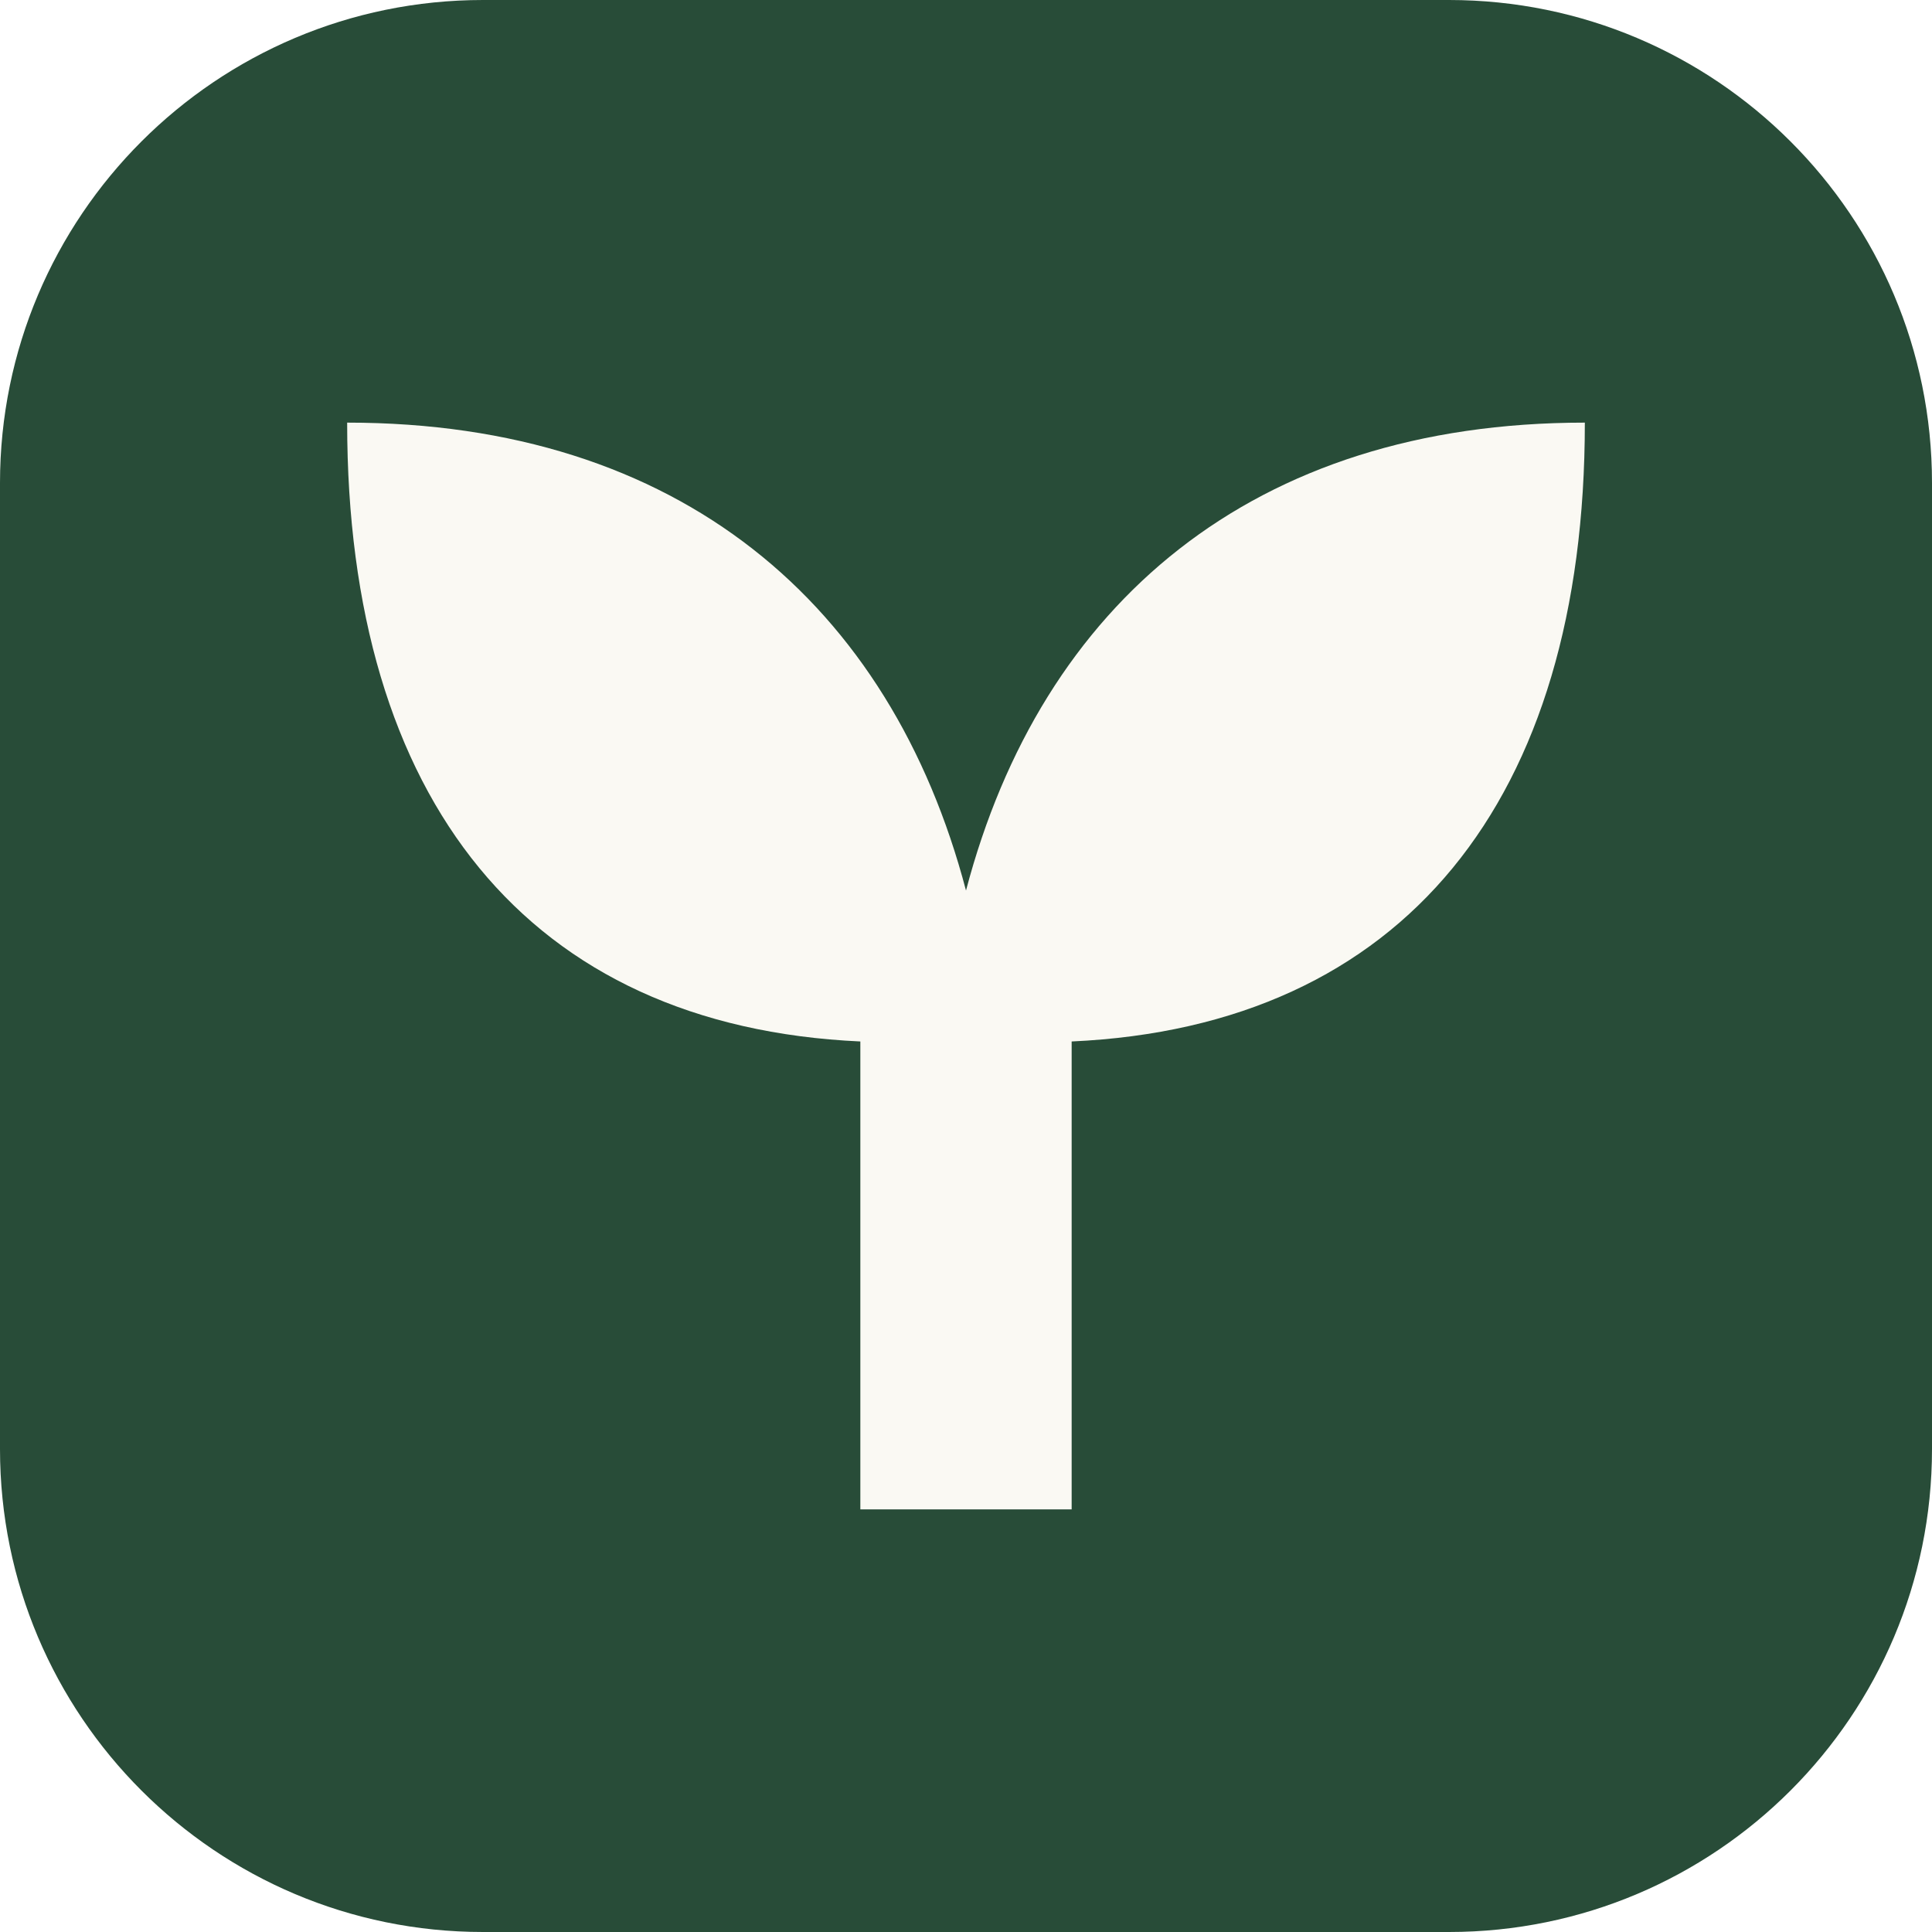
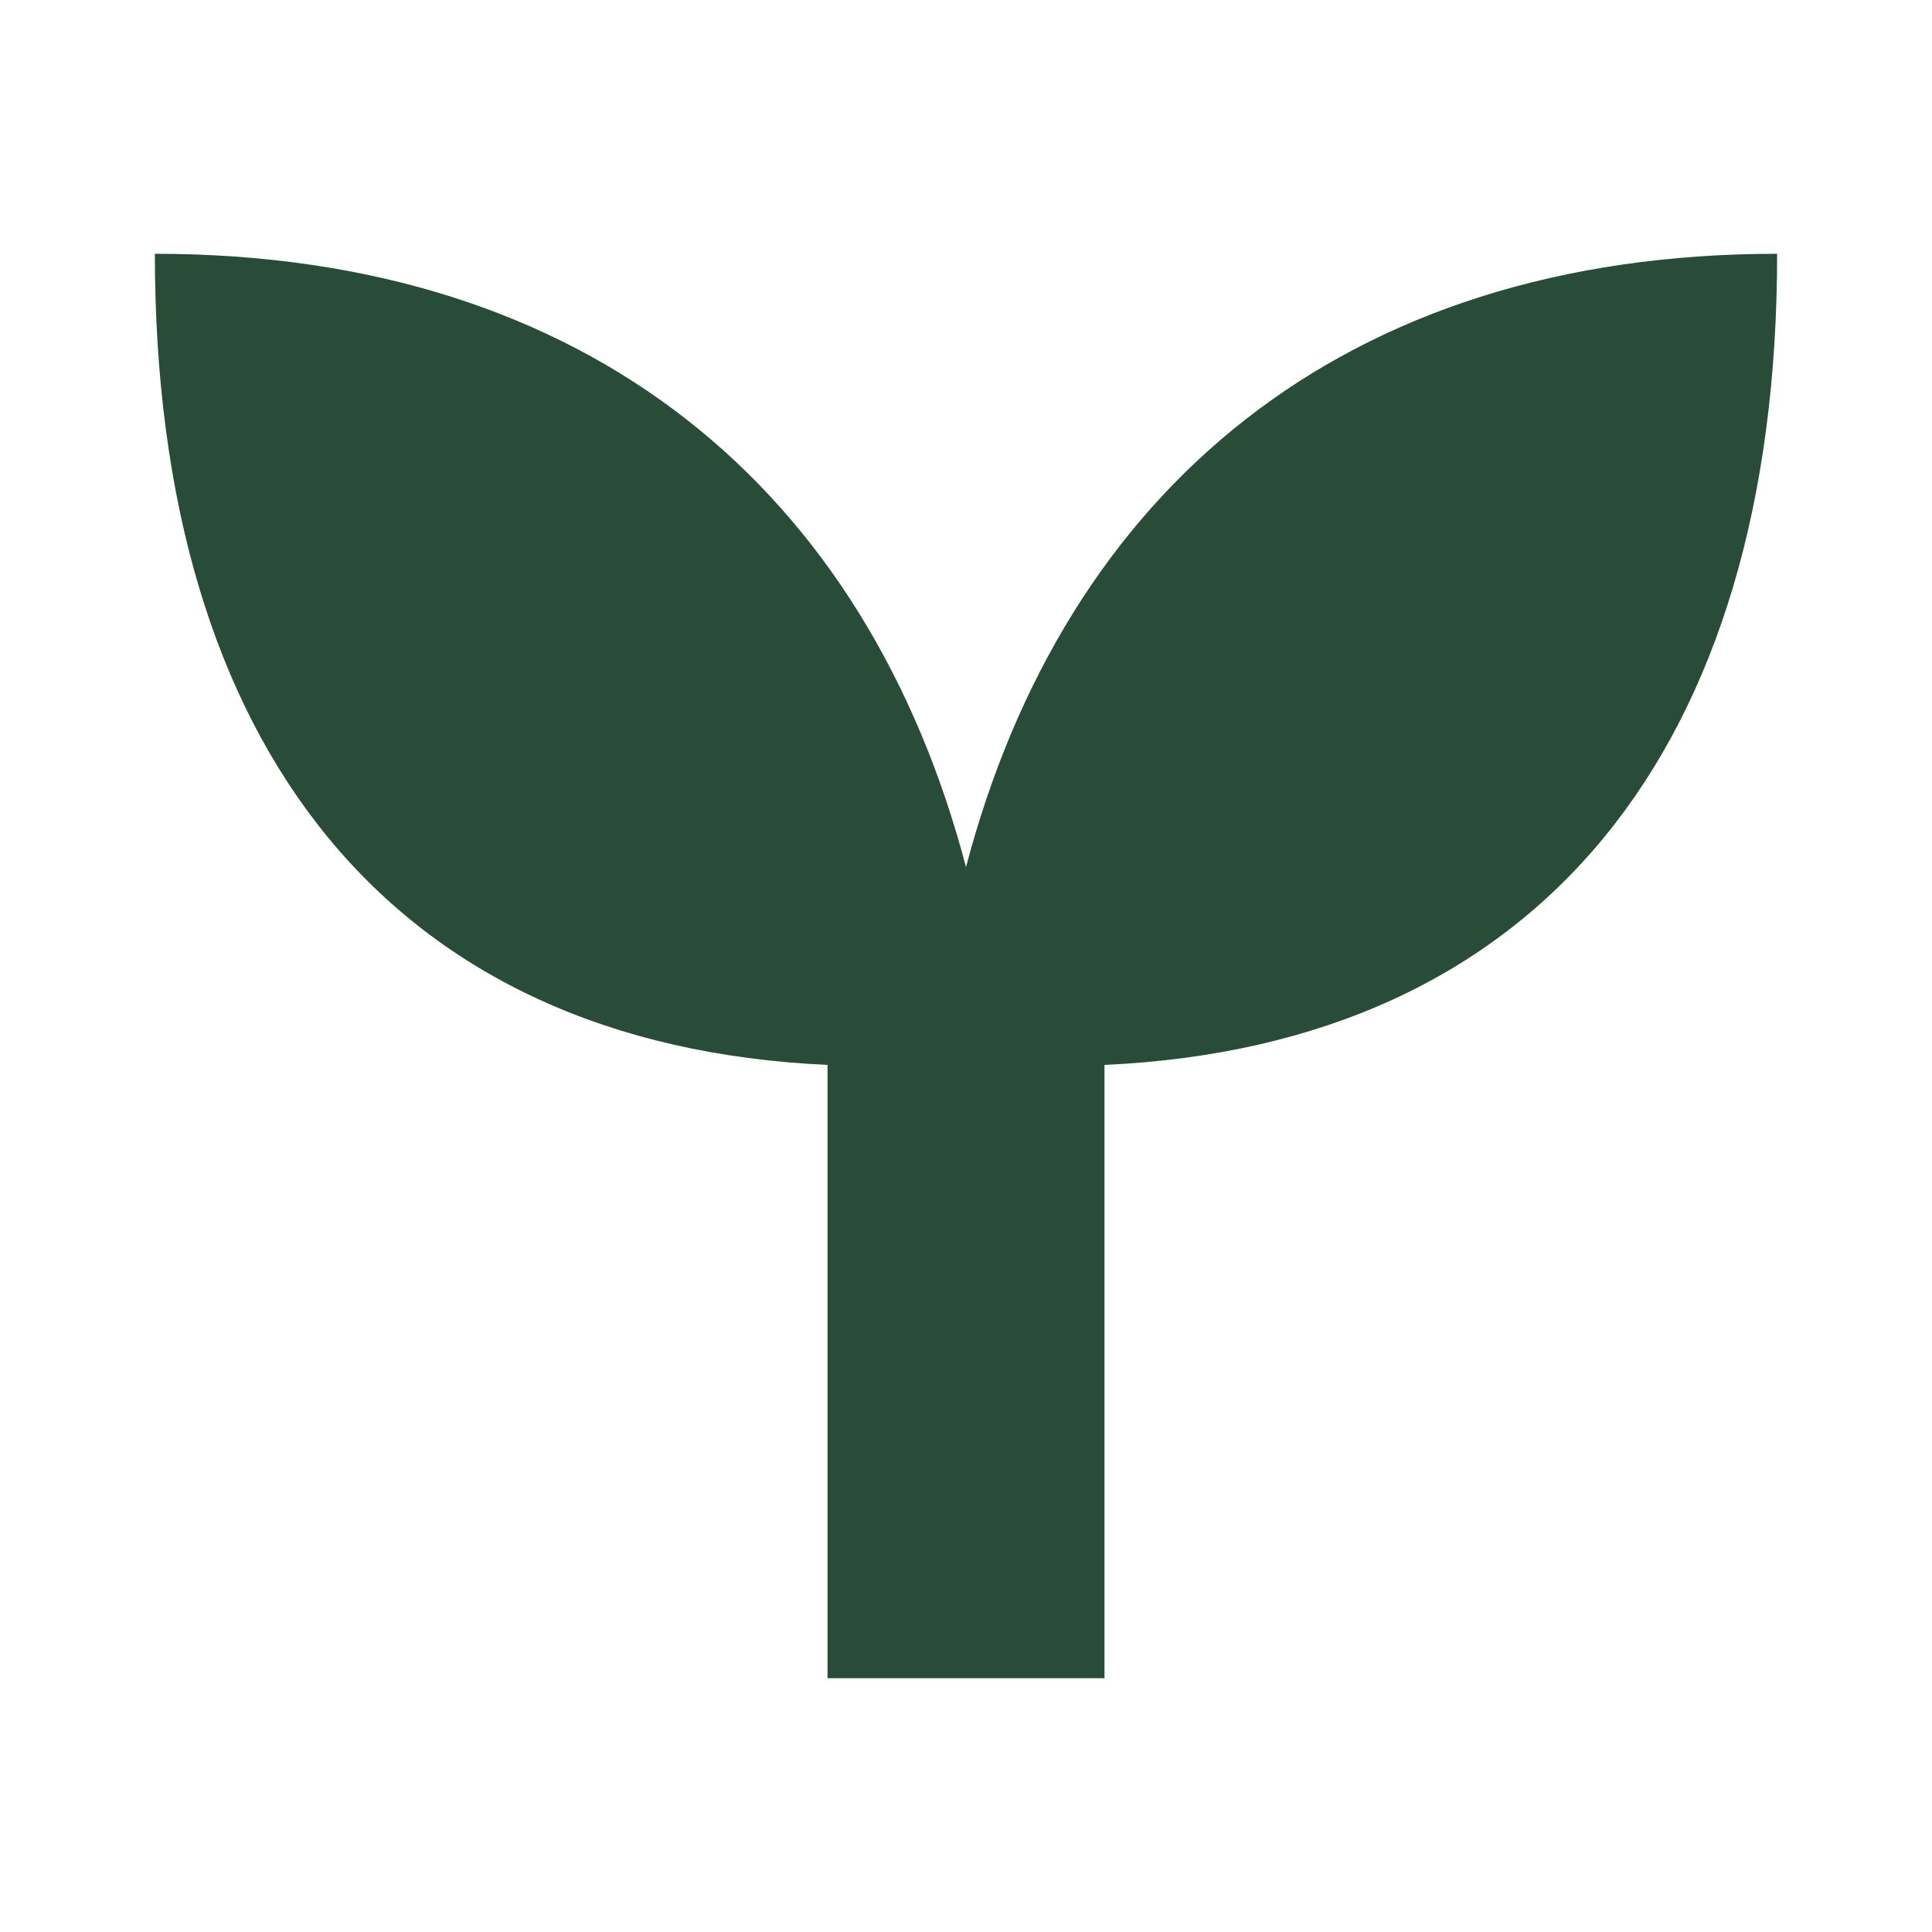
- <svg xmlns="http://www.w3.org/2000/svg" viewBox="0 0 64 64" fill="none">
-   <rect width="64" height="64" rx="16" fill="#284c38" />
-   <g transform="translate(7 4.5) scale(.5)" fill="#faf9f3">
-     <path d="M43 91V60C21 59 9 44 9 19C31 19 45 31 50 50C55 31 69 19 91 19C91 44 79 59 57 60V91Z" />
+ <svg xmlns="http://www.w3.org/2000/svg" width="64" height="64" viewBox="0 0 64 64" role="img" aria-labelledby="title description">
+   <g transform="translate(-11.69067 -11.69067) scale(0.08533333)">
+     <svg x="128" y="128" width="768" height="768" viewBox="0 5 100 100">
+       <path d="M43 91V60C21 59 9 44 9 19C31 19 45 31 50 50C55 31 69 19 91 19C91 44 79 59 57 60V91Z" fill="#284c38" />
+     </svg>
  </g>
</svg>
